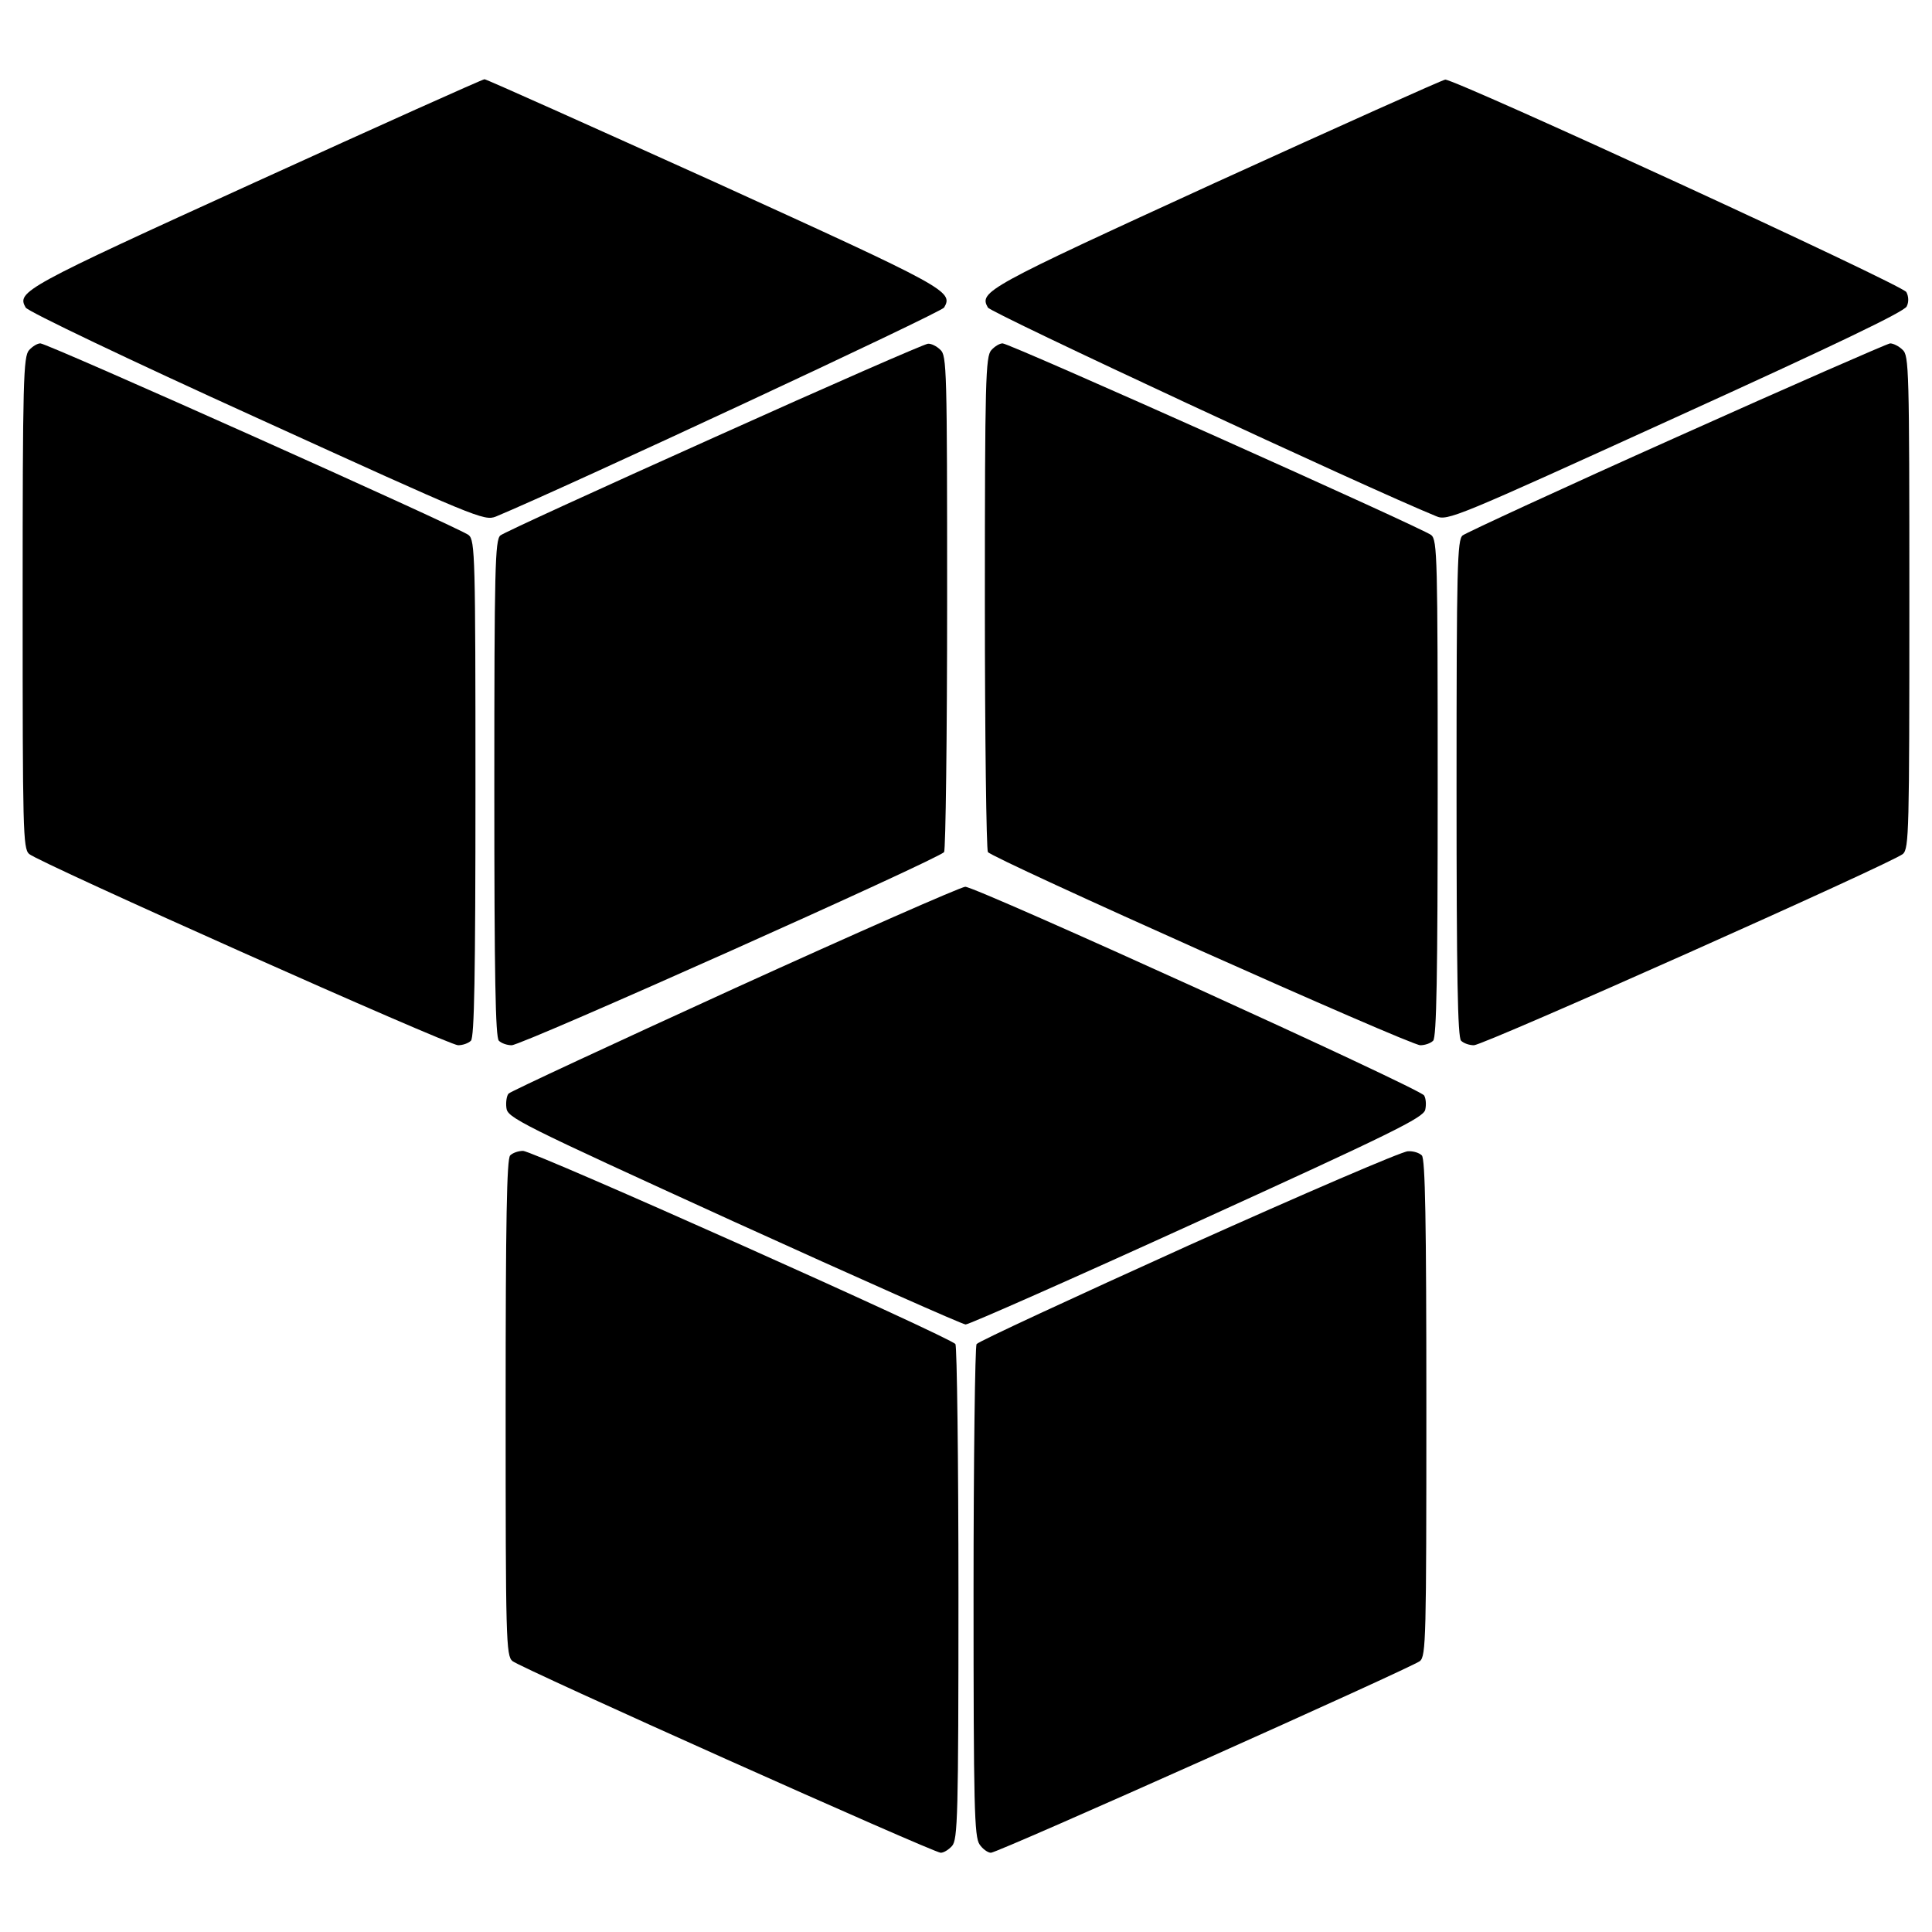
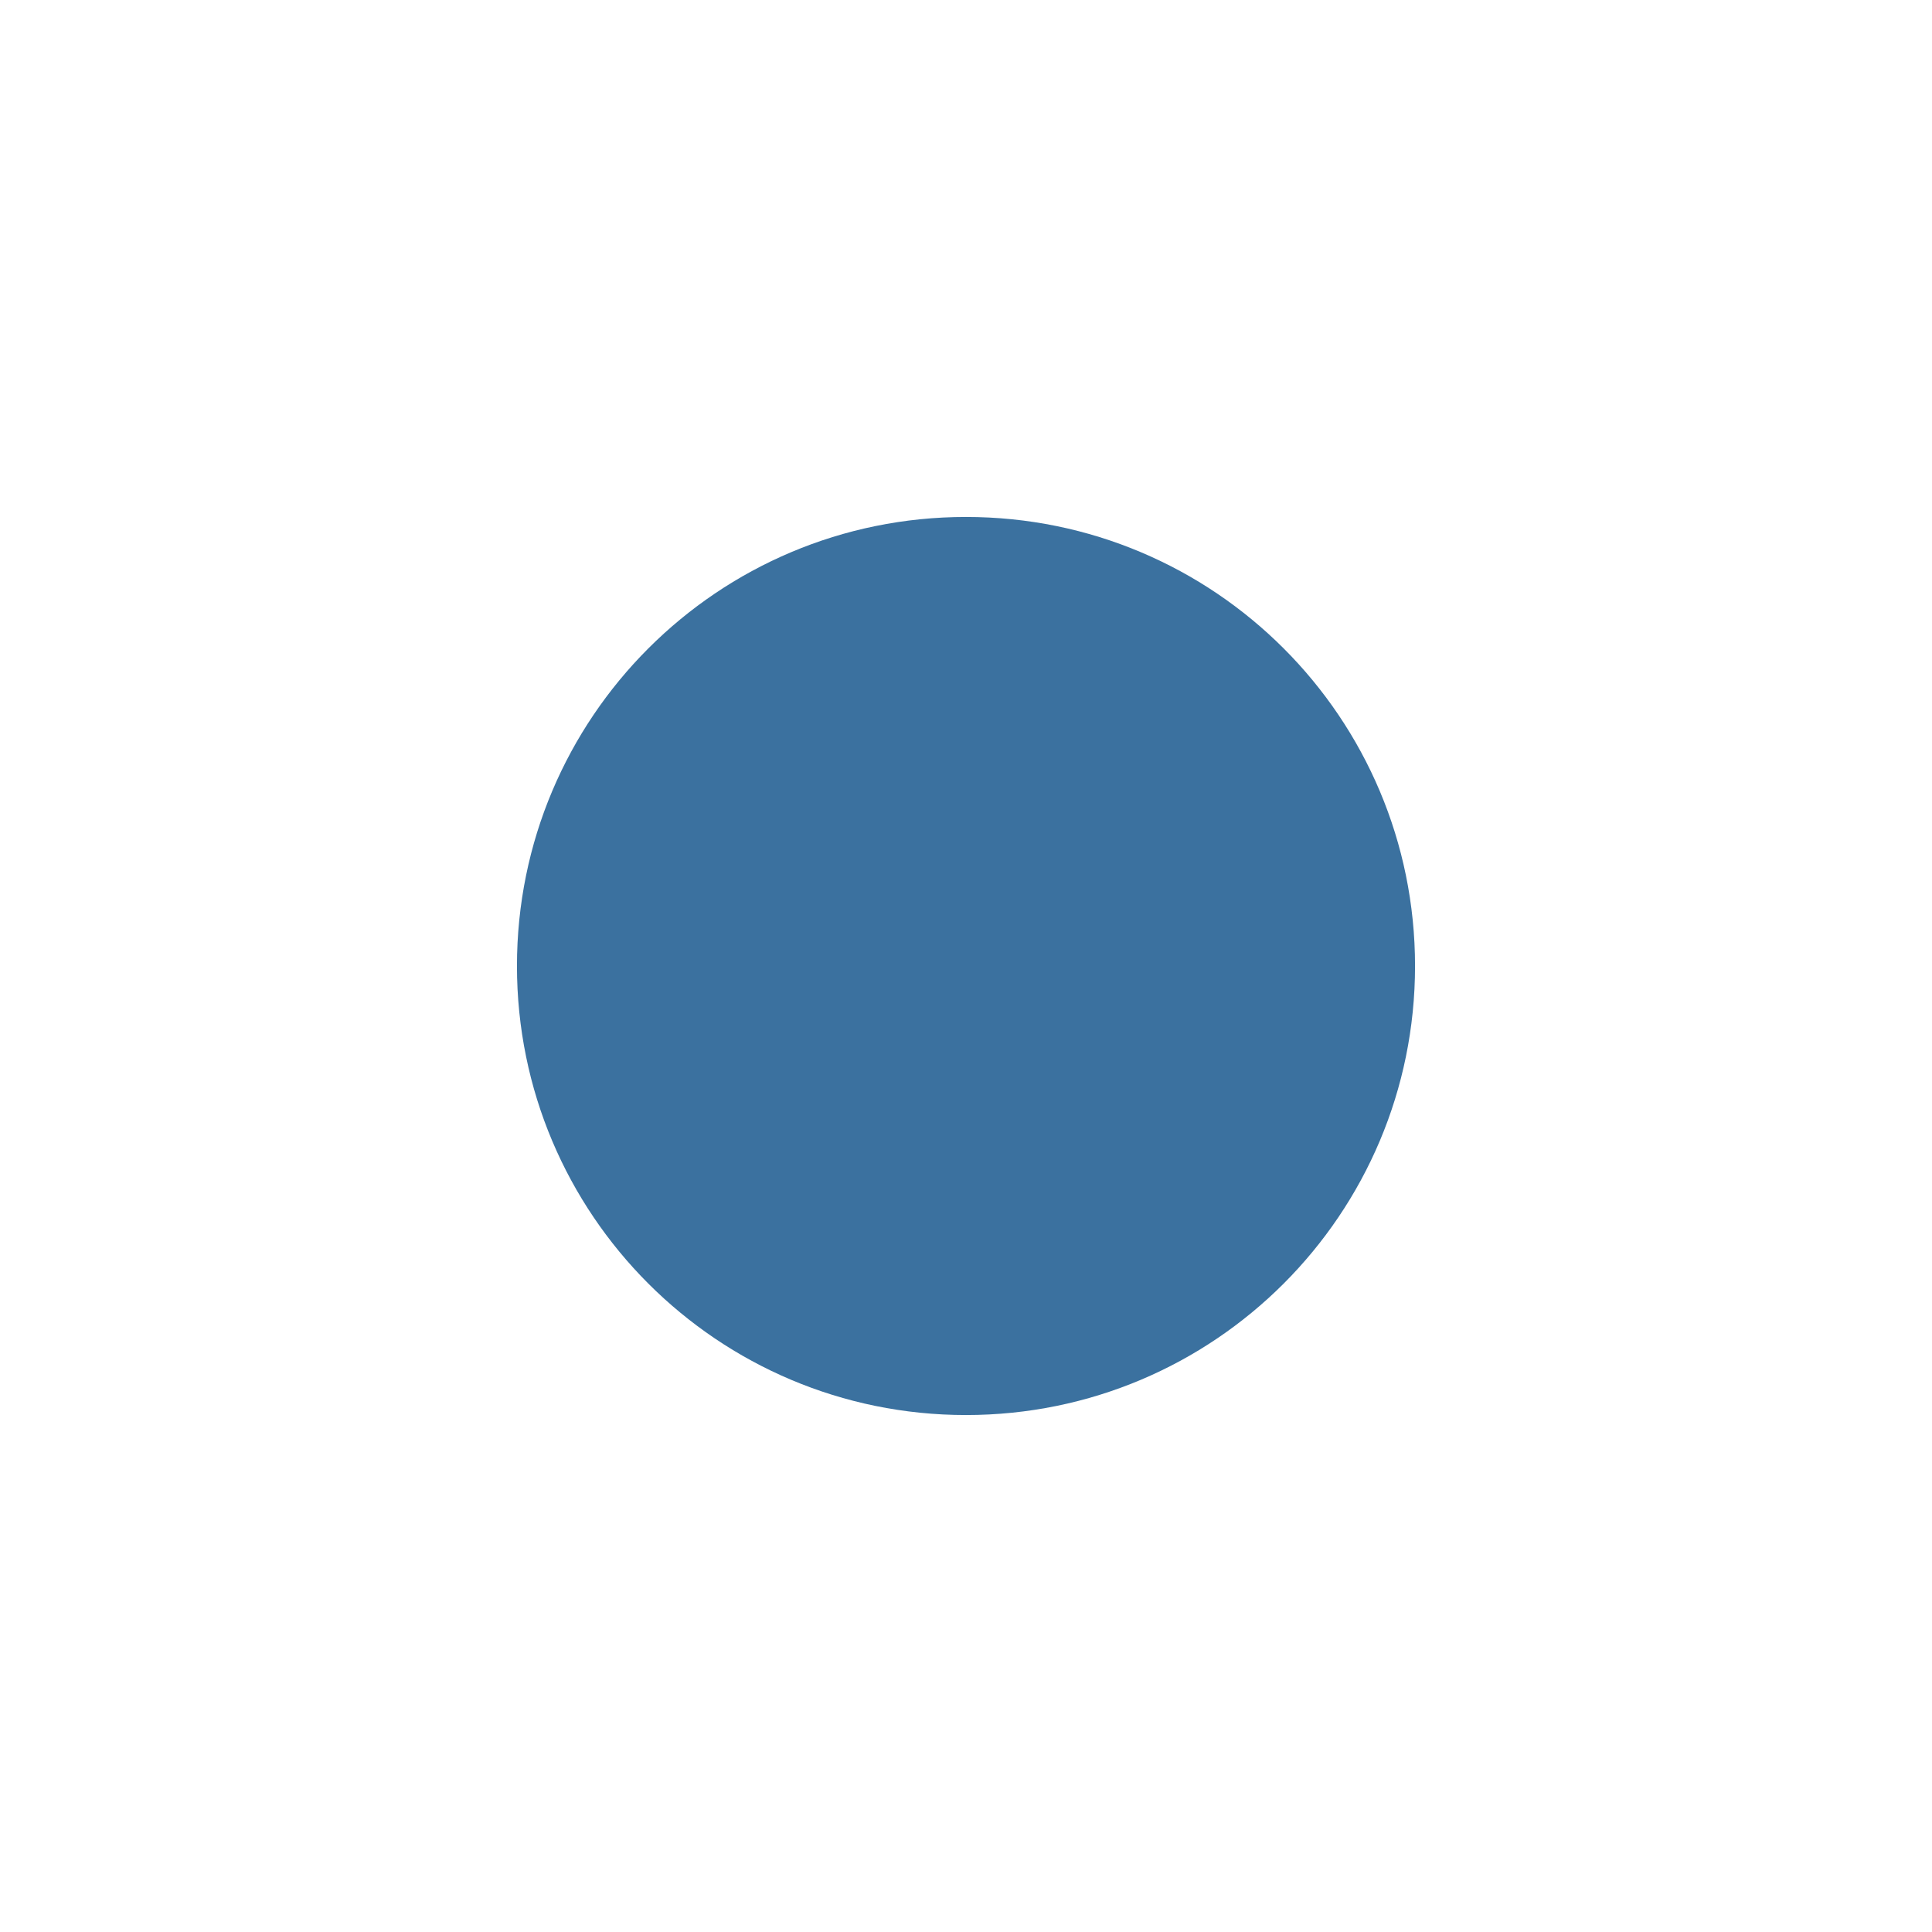
- <svg xmlns="http://www.w3.org/2000/svg" version="1.0" width="512pt" height="512pt" viewBox="0 0 512 512" preserveAspectRatio="xMidYMid meet">
-   <g transform="translate(0,512) scale(0.1,-0.1)" fill="#000000" stroke="none">
-     <path d="M676 4637 c-615 -280 -632 -290 -608 -332 5 -10 275 -139 612 -292 584 -266 603 -274 634 -262 185 77 1181 541 1188 554 25 43 8 52 -609 333 -330 149 -604 272 -609 272 -5 0 -279 -123 -608 -273z" />
-     <path d="M3221 4636 c-609 -279 -627 -289 -603 -331 7 -14 1004 -478 1188 -553 30 -13 51 -4 635 262 420 191 606 280 612 294 6 12 5 27 -1 38 -10 19 -1195 564 -1222 563 -8 -1 -282 -124 -609 -273z" />
-     <path d="M77 4192 c-15 -17 -17 -78 -17 -669 0 -606 1 -651 17 -666 26 -23 1111 -507 1137 -507 12 0 27 5 34 12 9 9 12 171 12 668 0 613 -1 658 -18 672 -21 18 -1116 508 -1135 508 -8 0 -21 -8 -30 -18z" />
-     <path d="M1893 3961 c-303 -136 -559 -253 -567 -260 -14 -12 -16 -85 -16 -670 0 -498 3 -660 12 -669 7 -7 22 -12 34 -12 28 0 1135 495 1146 512 4 7 8 306 8 664 0 618 -1 652 -18 667 -10 10 -25 17 -33 16 -8 0 -262 -111 -566 -248z" />
-     <path d="M2627 4192 c-15 -17 -17 -78 -17 -668 0 -357 4 -655 8 -662 11 -17 1118 -512 1146 -512 12 0 27 5 34 12 9 9 12 171 12 668 0 613 -1 658 -17 672 -22 18 -1117 508 -1136 508 -8 0 -21 -8 -30 -18z" />
-     <path d="M4444 3962 c-304 -136 -559 -254 -568 -261 -14 -12 -16 -79 -16 -670 0 -498 3 -660 12 -669 7 -7 22 -12 34 -12 26 0 1111 484 1137 507 16 15 17 60 17 668 0 619 -1 653 -18 668 -10 10 -25 17 -33 17 -8 -1 -262 -112 -565 -248z" />
-     <path d="M1947 2501 c-324 -148 -593 -273 -599 -279 -5 -5 -8 -22 -6 -38 3 -26 30 -40 602 -301 330 -150 607 -273 615 -273 9 0 285 122 614 272 518 236 599 276 604 297 3 13 2 30 -3 38 -12 19 -1187 553 -1216 553 -13 -1 -288 -122 -611 -269z" />
-     <path d="M1352 2058 c-9 -9 -12 -171 -12 -668 0 -613 1 -658 18 -672 21 -18 1116 -508 1135 -508 8 0 21 8 30 18 15 17 17 78 17 668 0 357 -4 655 -8 662 -11 17 -1118 512 -1146 512 -12 0 -27 -5 -34 -12z" />
-     <path d="M3151 1820 c-305 -138 -558 -255 -563 -262 -4 -7 -8 -303 -8 -658 0 -568 2 -648 16 -668 8 -12 22 -22 30 -22 19 0 1114 490 1137 508 16 14 17 59 17 672 0 497 -3 659 -12 668 -7 7 -23 12 -37 11 -15 0 -275 -112 -580 -249z" />
-   </g>
+ <svg xmlns="http://www.w3.org/2000/svg" version="1.2" viewBox="0 0 512 512" width="512" height="512">
+   <style>
+ 		.s0 { fill: #3b719f } 
+ 	</style>
+   <path id="Background" class="s0" d="m256 375c-65.8 0-119-53.2-119-119 0-65.8 53.2-119 119-119 65.8 0 119 53.2 119 119 0 65.8-53.2 119-119 119z" />
</svg>
